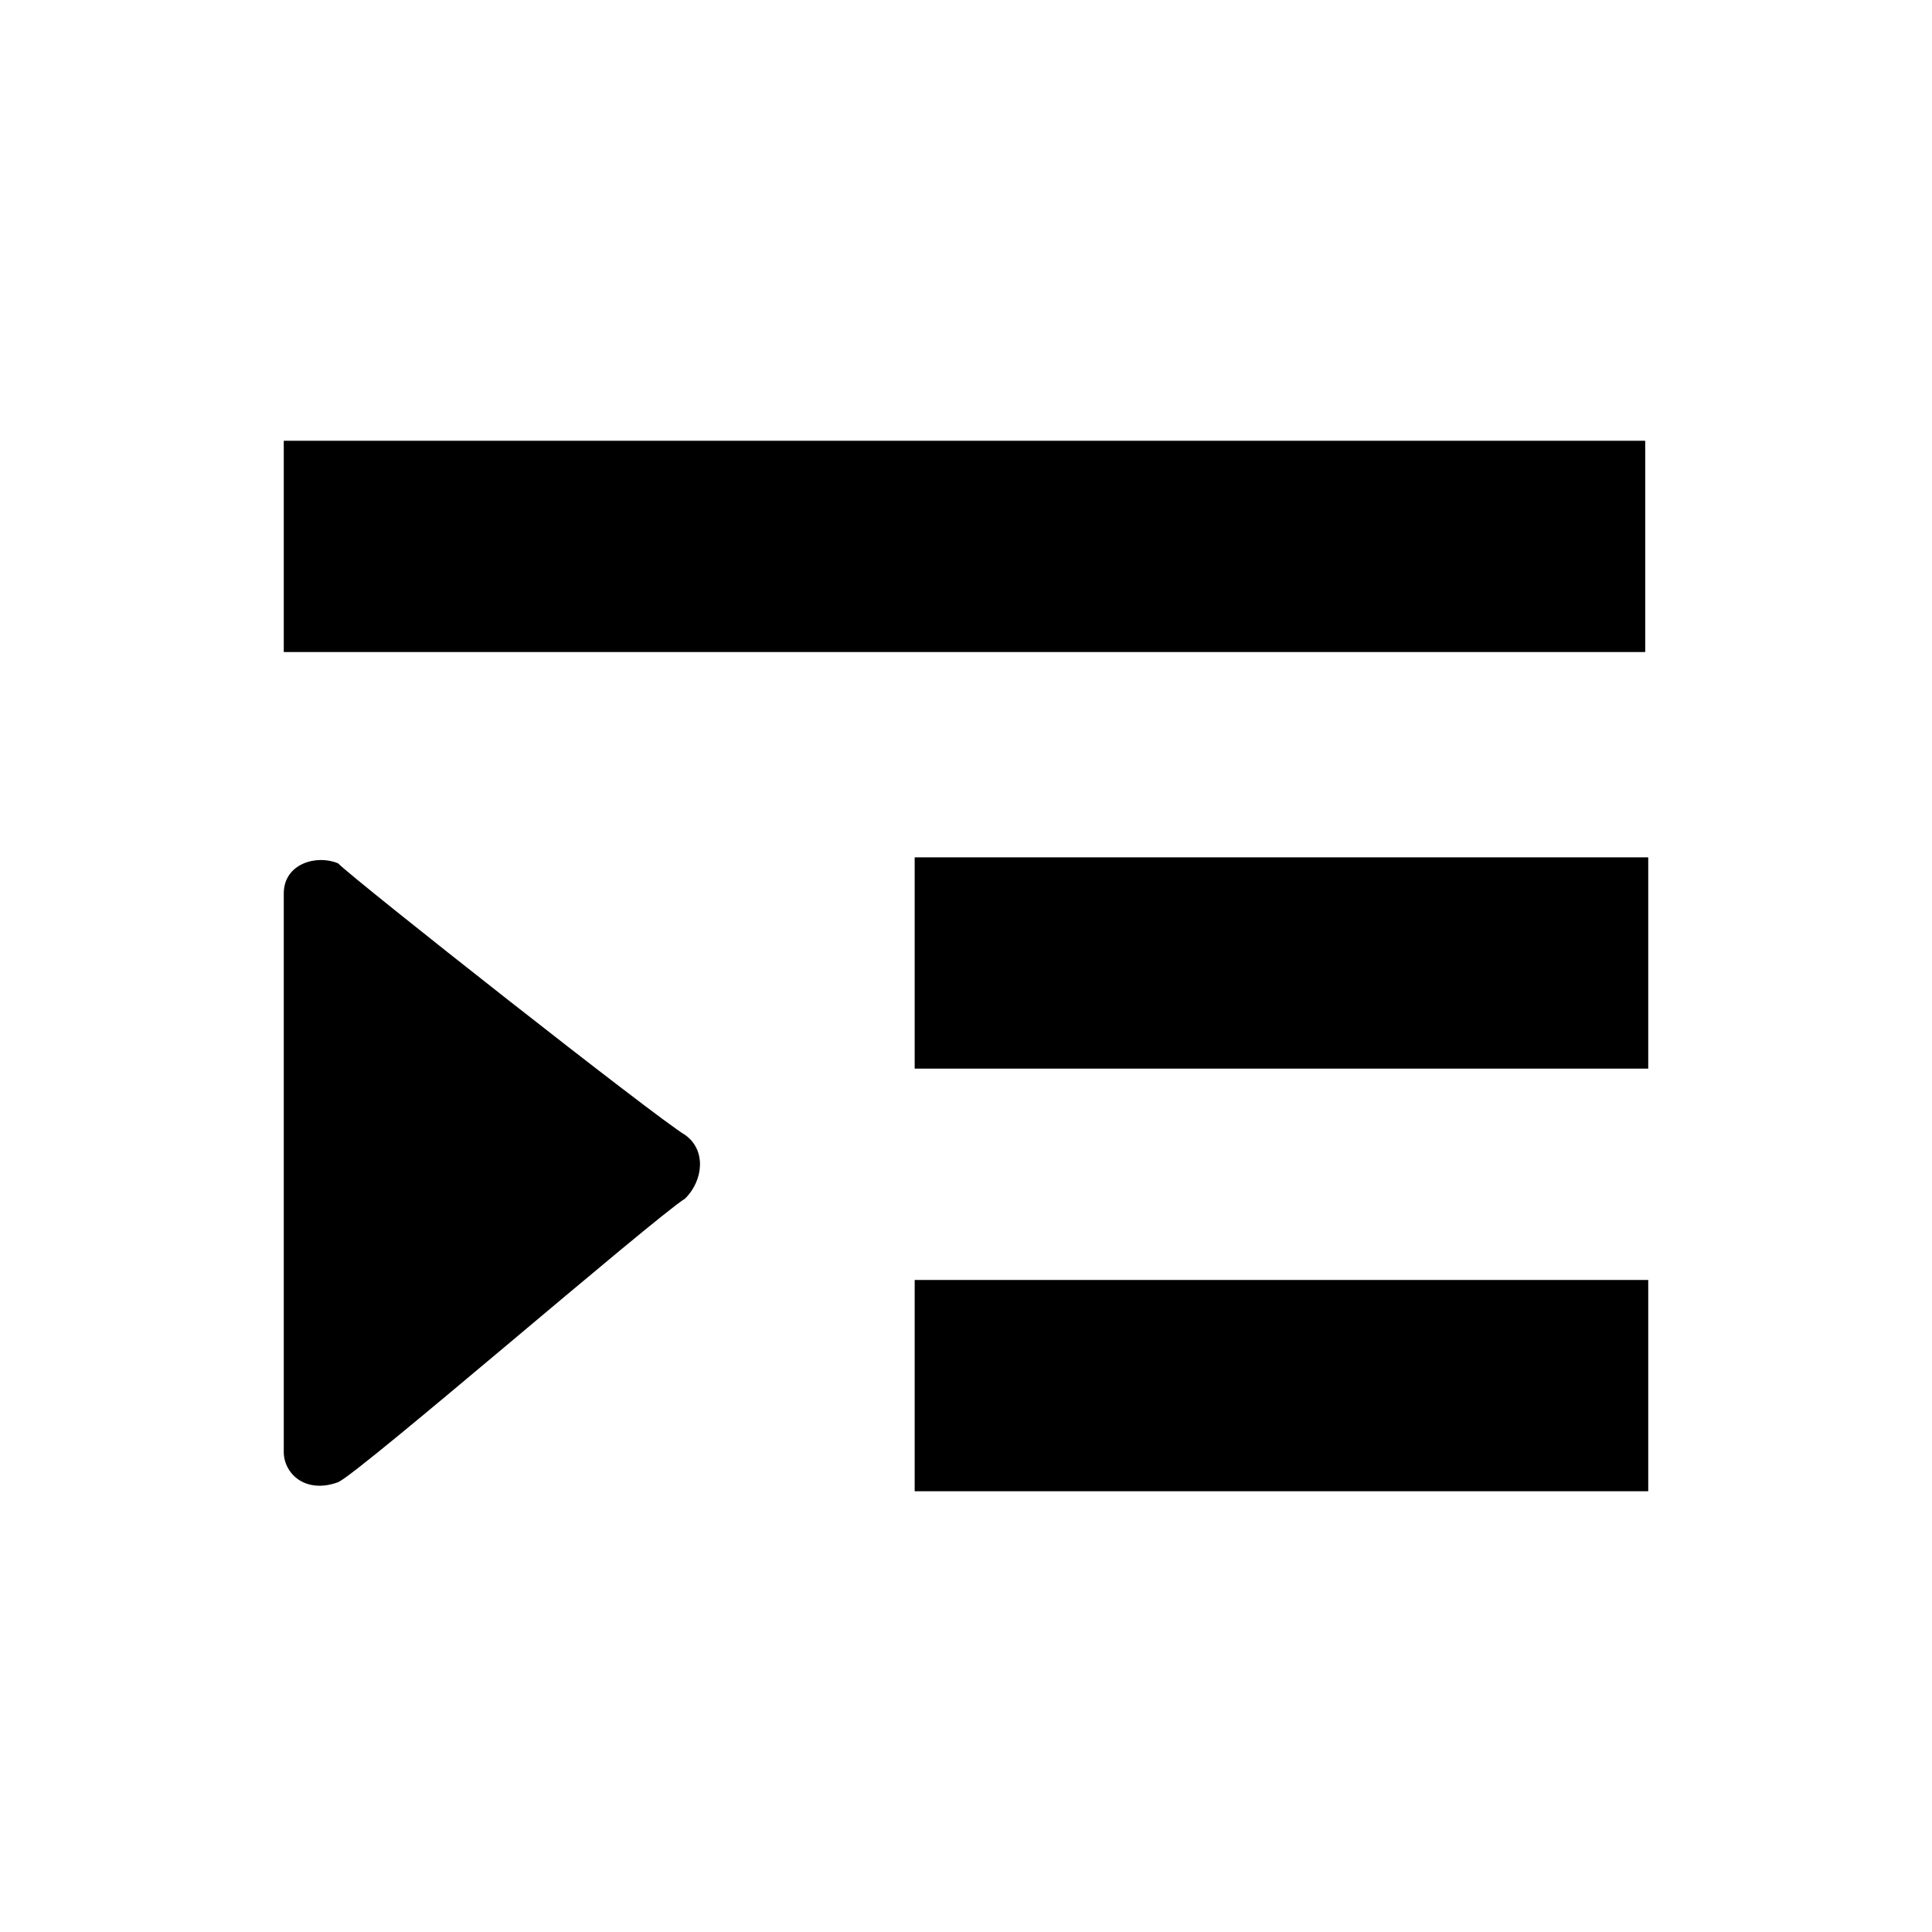
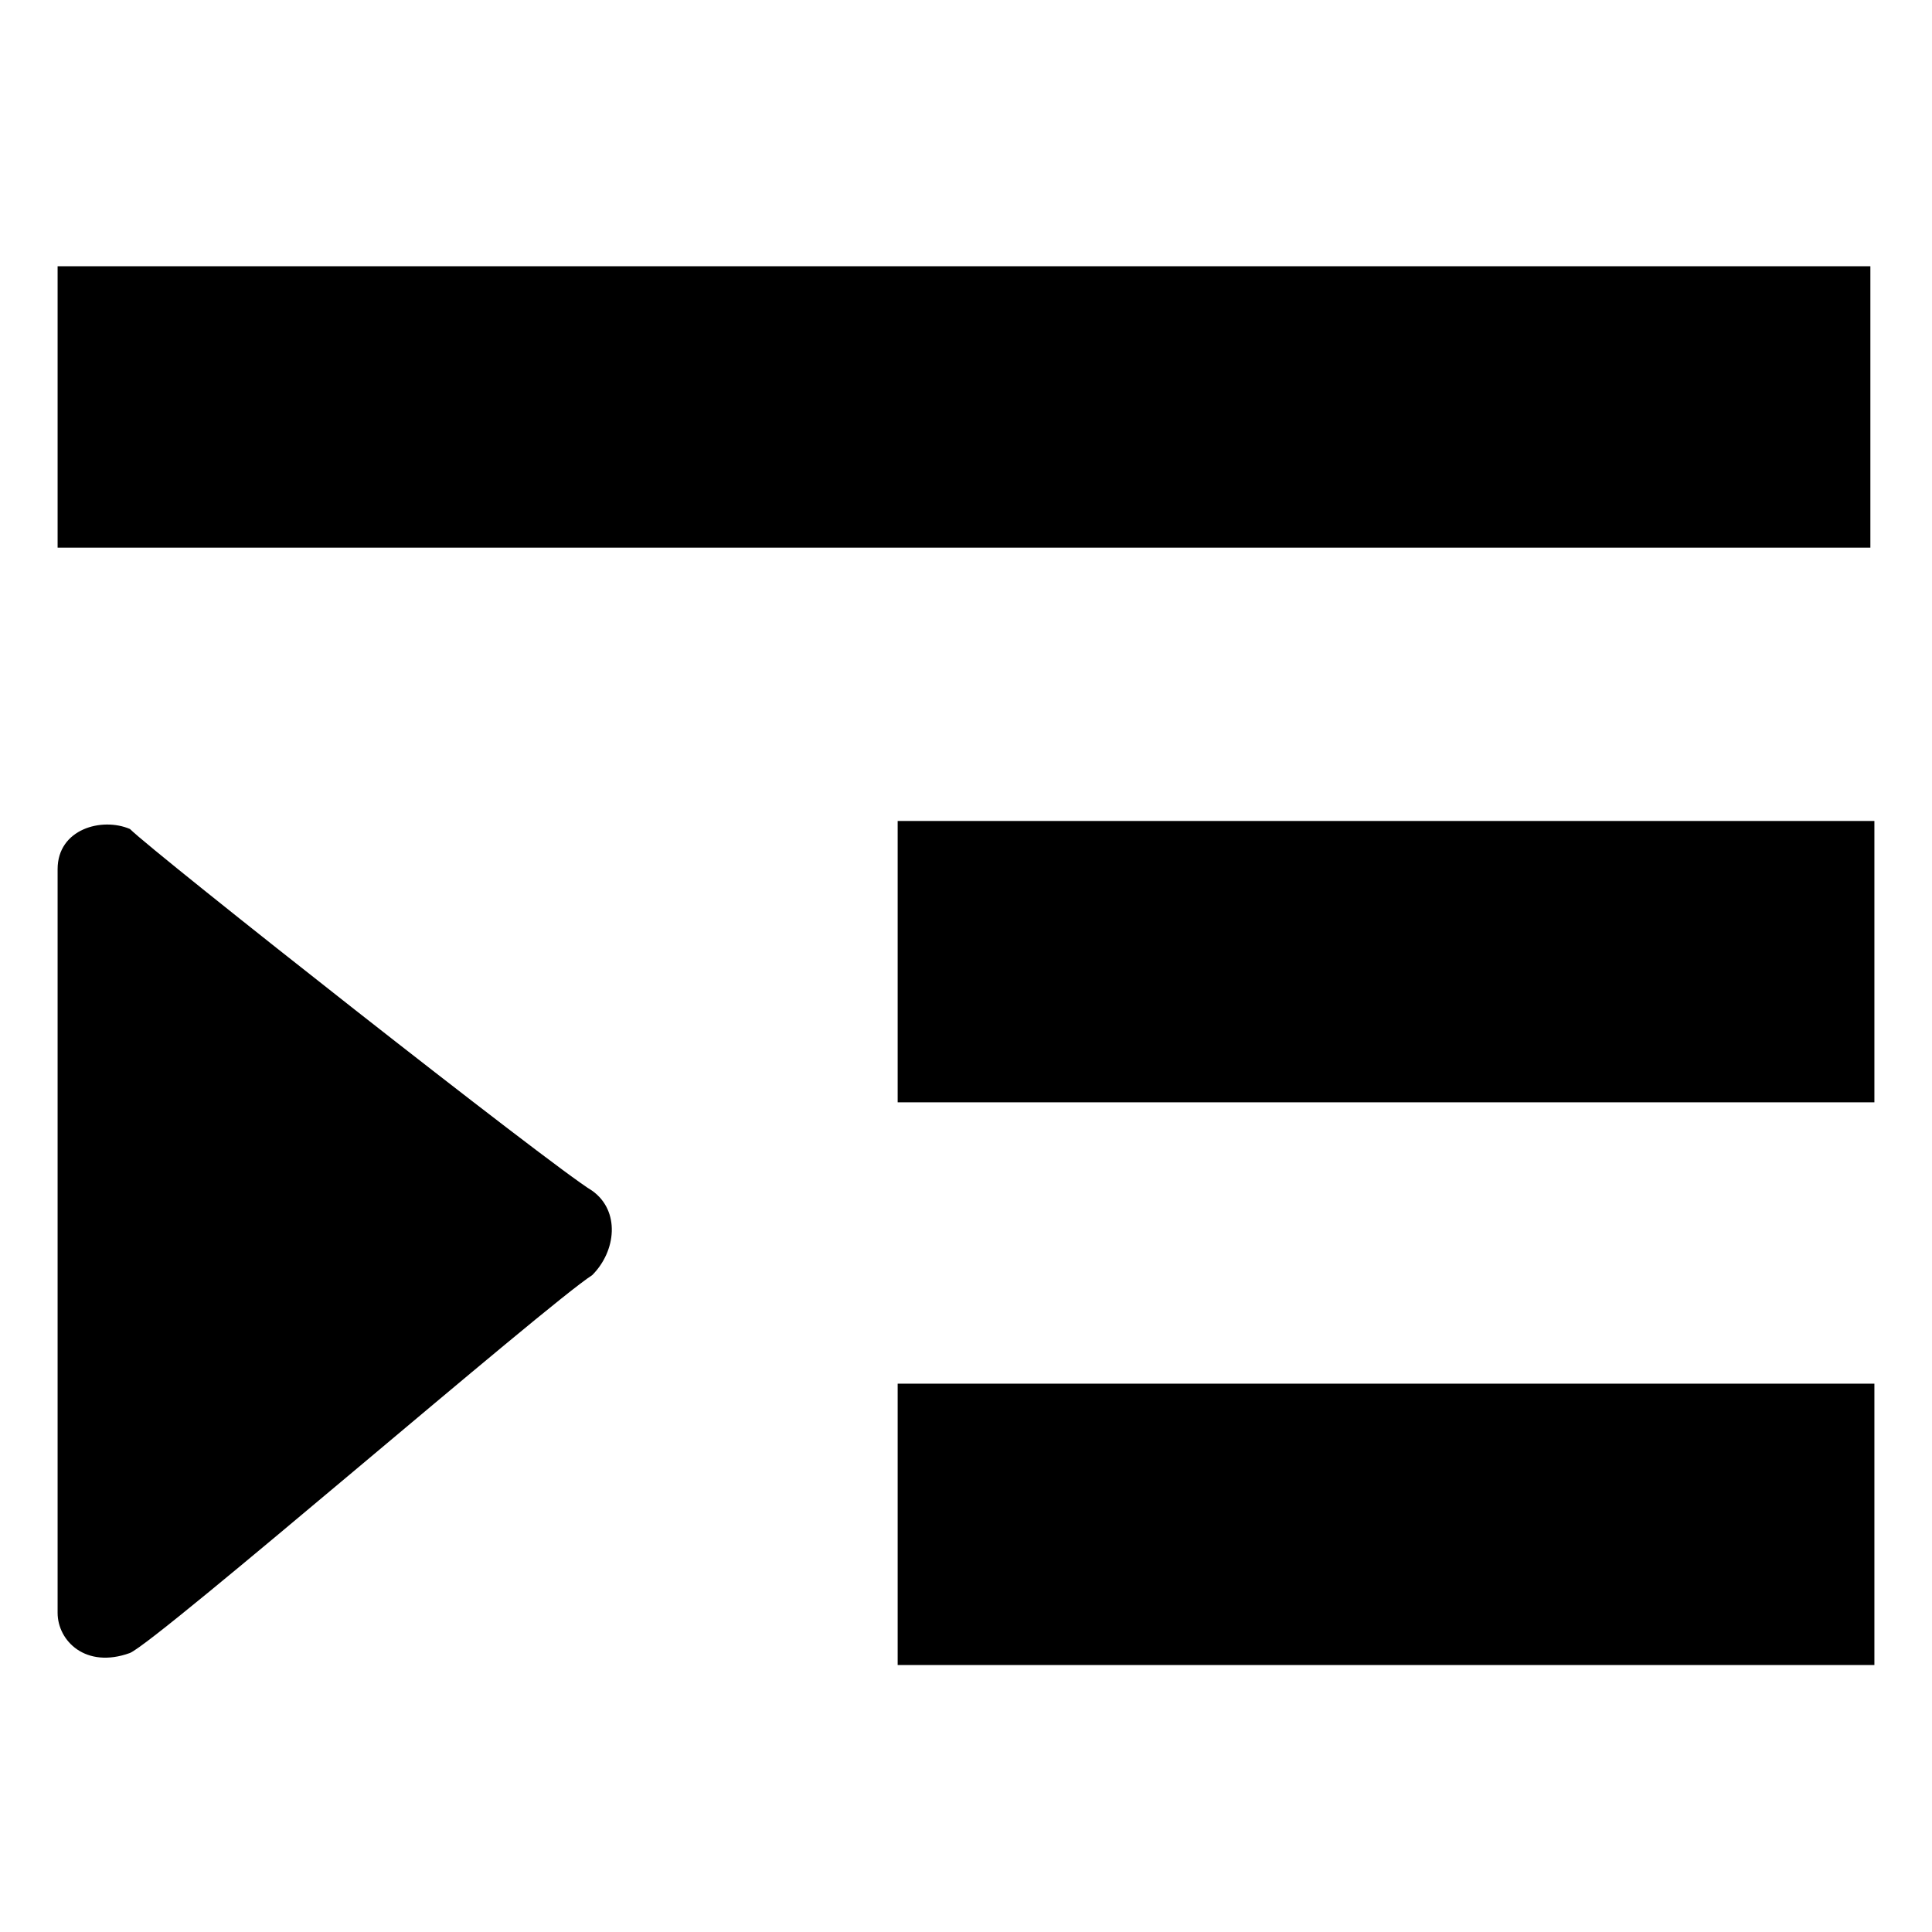
- <svg xmlns="http://www.w3.org/2000/svg" version="1.1" id="레이어_1" x="0px" y="0px" viewBox="0 0 512 512" style="enable-background:new 0 0 512 512;" xml:space="preserve">
-   <g>
-     <g>
-       <path d="M75.2,116.8v56H436v-56H75.2z M242.4,283.2h194.4v-56H242.4V283.2z M242.4,395.2h194.4v-56H242.4V395.2z M89.6,228.8    c-5.6-2.4-14.4,0-14.4,8v148c0,5.6,5.6,11.2,14.4,8c5.6-2.4,83.2-69.6,92-75.2c4.8-4.8,5.6-12.8,0-16.8    C173.6,296,94.4,233.6,89.6,228.8z" />
+ <svg xmlns="http://www.w3.org/2000/svg" width="1024px" height="1024px" viewBox="0 0 1024 1024" version="1.1">
+   <defs />
+   <g id="Page-1" stroke="none" stroke-width="1" fill="none" fill-rule="evenodd">
+     <g id="Artboard-1" fill="#000000">
+       <g id="align-indent" transform="translate(30, 139)">
+         <path d="M0.533,2.13 L0.533,151.257 L961.337,151.257 L961.337,2.13 L0.533,2.13 L0.533,2.13 Z M445.783,445.251 L963.467,445.251 L963.467,296.124 L445.783,296.124 L445.783,445.251 L445.783,445.251 Z M445.783,743.505 L963.467,743.505 L963.467,594.378 L445.783,594.378 L445.783,743.505 L445.783,743.505 Z M38.88,300.385 C23.967,293.993 0.533,300.385 0.533,321.688 L0.533,715.81 C0.533,730.723 15.445,745.635 38.88,737.114 C53.792,730.723 260.44,551.77 283.874,536.857 C296.656,524.075 298.787,502.771 283.874,492.119 C262.57,479.337 51.662,313.167 38.88,300.385 L38.88,300.385 Z" id="Shape" />
+       </g>
    </g>
  </g>
</svg>
